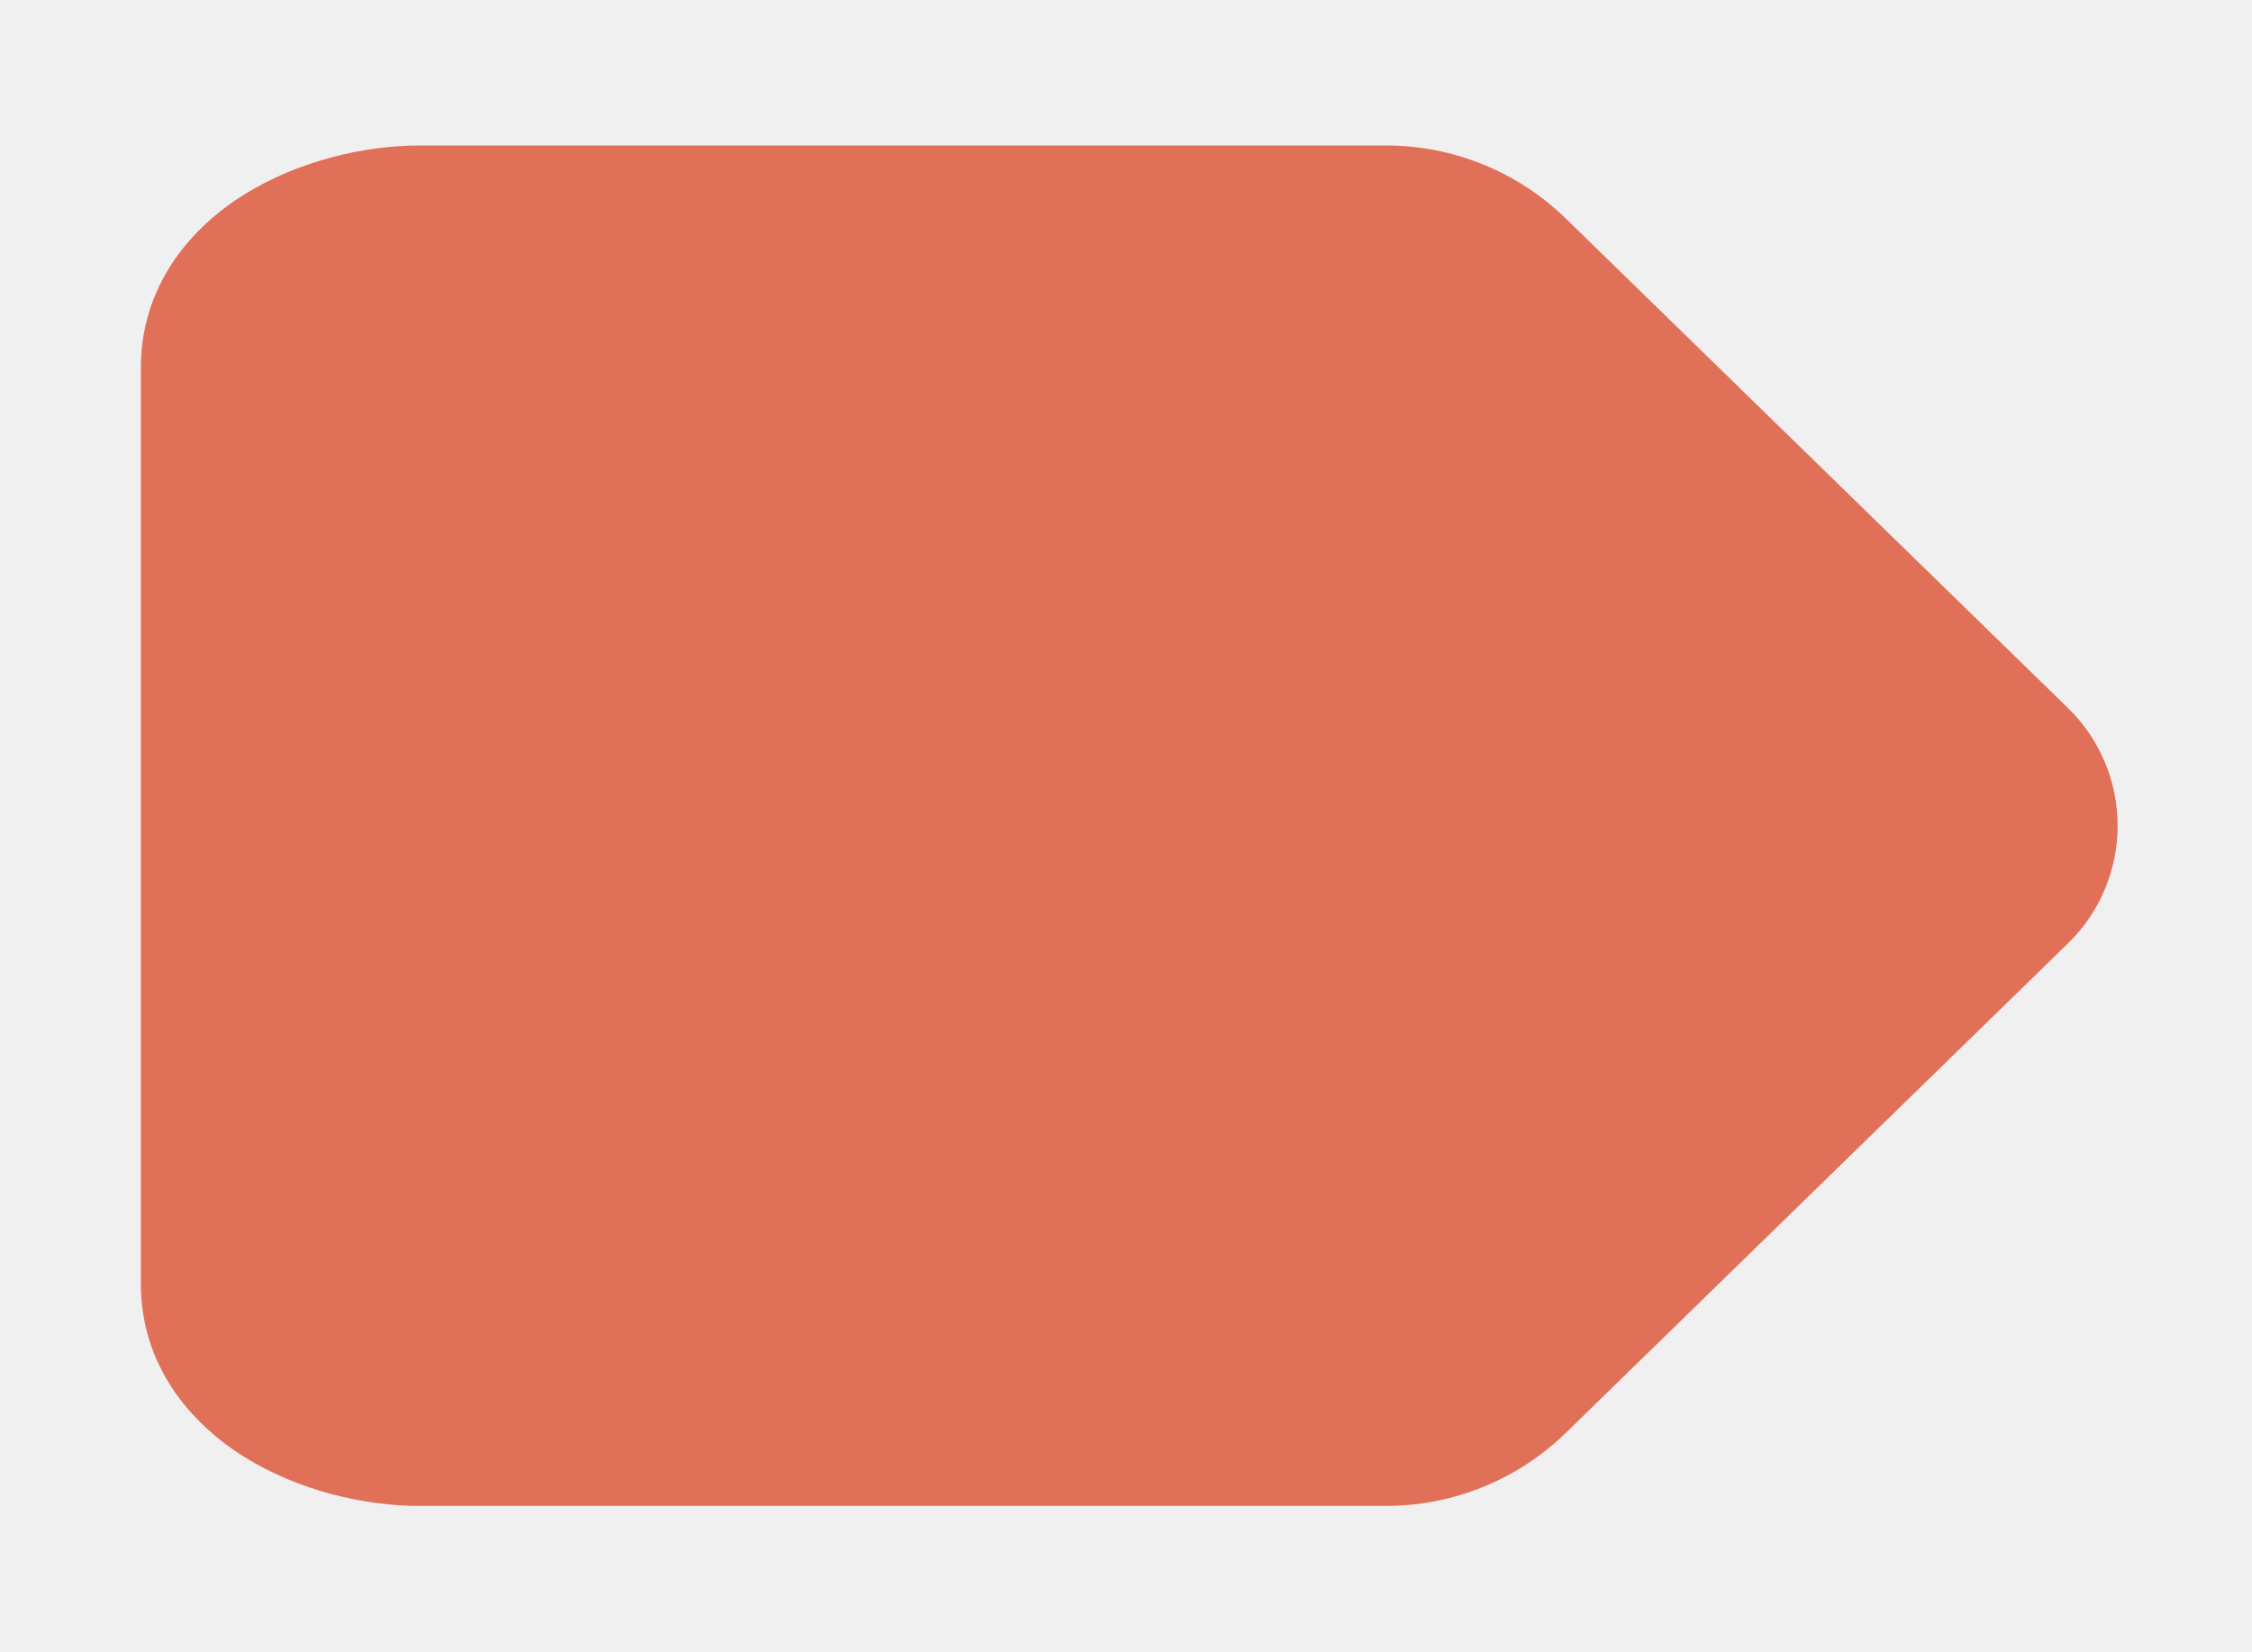
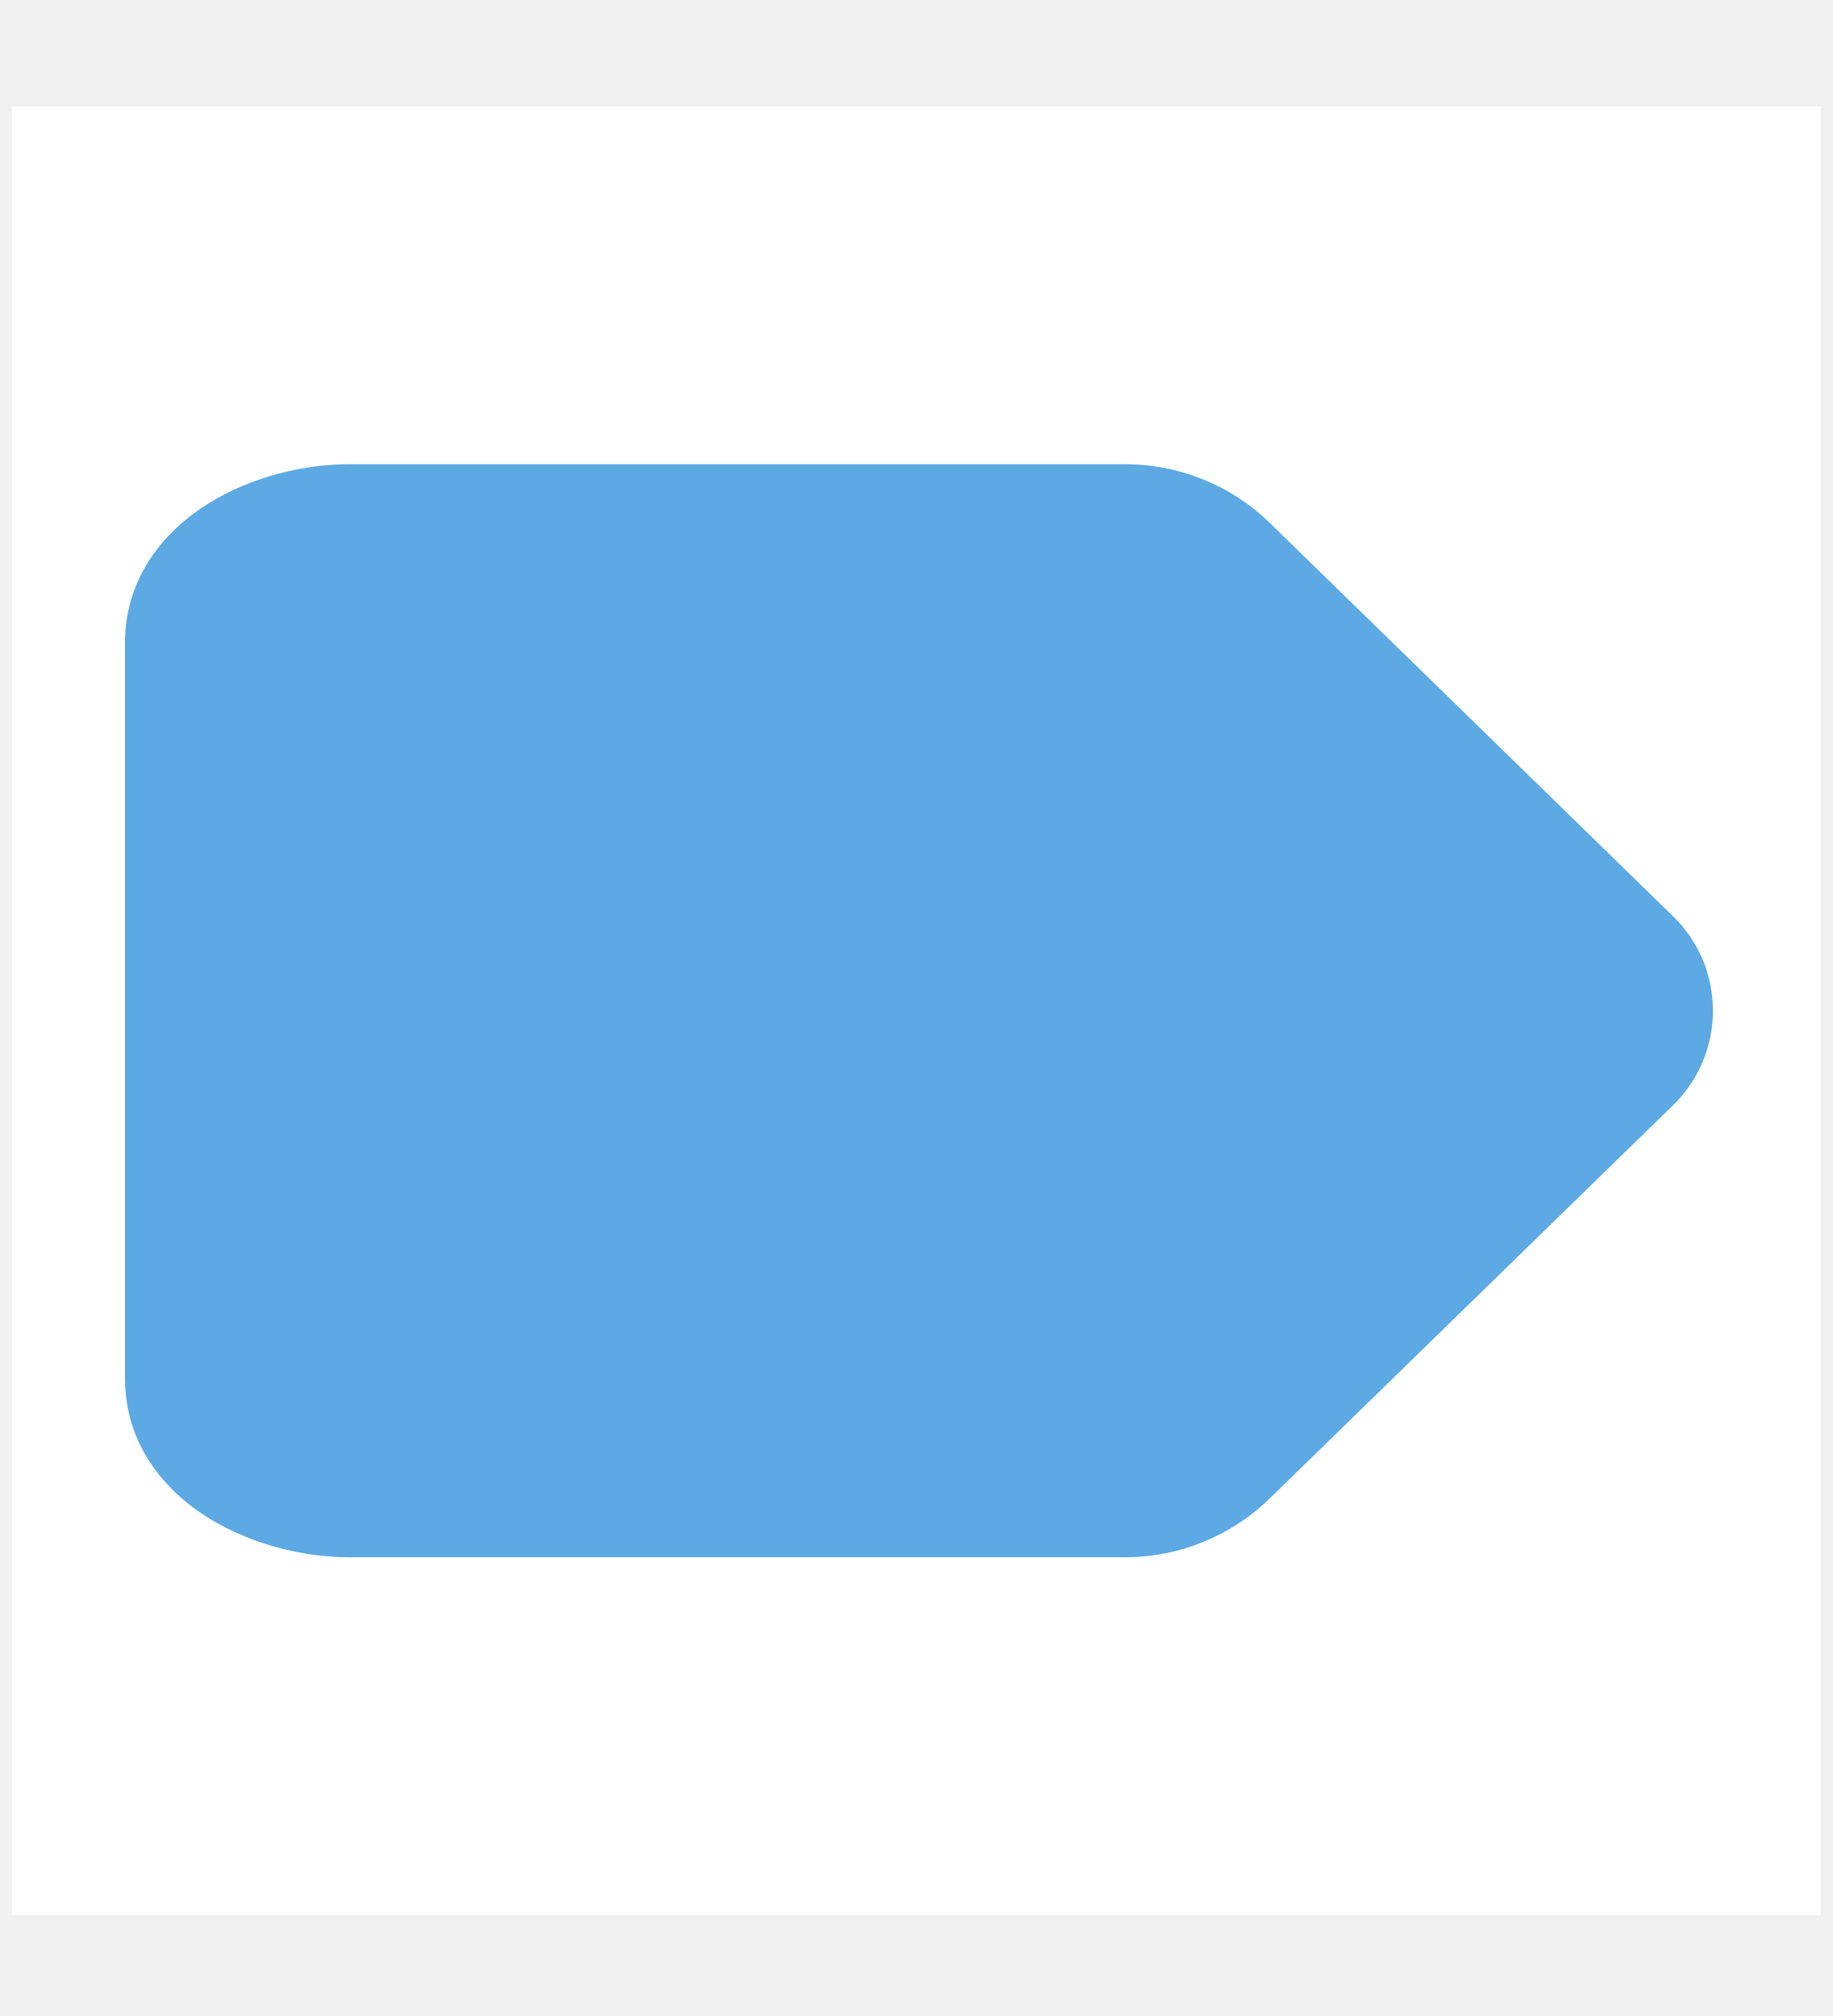
- <svg xmlns="http://www.w3.org/2000/svg" width="15" height="11" viewBox="0 0 15 11" fill="none">
-   <path d="M2.795 0.969C2.422 0.969 1.987 1.073 1.631 1.293C1.269 1.517 0.938 1.902 0.938 2.453V8.547C0.938 9.098 1.269 9.482 1.631 9.707C1.988 9.928 2.422 10.031 2.795 10.031H9.231C9.68 10.031 10.11 9.856 10.431 9.543L13.775 6.283C13.88 6.181 13.963 6.059 14.019 5.925C14.076 5.79 14.105 5.646 14.105 5.5C14.105 5.354 14.076 5.21 14.019 5.075C13.963 4.941 13.88 4.819 13.775 4.717L10.431 1.457C10.11 1.144 9.68 0.969 9.231 0.969H2.795Z" fill="#E17059" />
+ <svg xmlns="http://www.w3.org/2000/svg" width="10" height="11" viewBox="0 0 10 11" fill="none">
+   <g clip-path="url(#clip0_9375_21911)">
+     <rect width="9.87" height="9.87" transform="translate(0.0644531 0.580078)" fill="white" />
+     <path d="M1.904 2.533C1.658 2.533 1.372 2.601 1.138 2.747C0.9 2.894 0.682 3.147 0.682 3.51V7.52C0.682 7.883 0.9 8.135 1.138 8.283C1.373 8.428 1.658 8.497 1.904 8.497H6.139C6.434 8.497 6.718 8.381 6.929 8.175L9.129 6.03C9.198 5.963 9.252 5.883 9.29 5.794C9.327 5.706 9.346 5.611 9.346 5.515C9.346 5.419 9.327 5.324 9.29 5.235C9.252 5.147 9.198 5.067 9.129 5L6.929 2.854C6.718 2.648 6.434 2.533 6.139 2.533H1.904Z" fill="#5CA9E3" />
+   </g>
+   <defs>
+     <clipPath id="clip0_9375_21911">
+       <rect width="9.87" height="9.87" fill="white" transform="translate(0.0644531 0.580078)" />
+     </clipPath>
+   </defs>
</svg>
